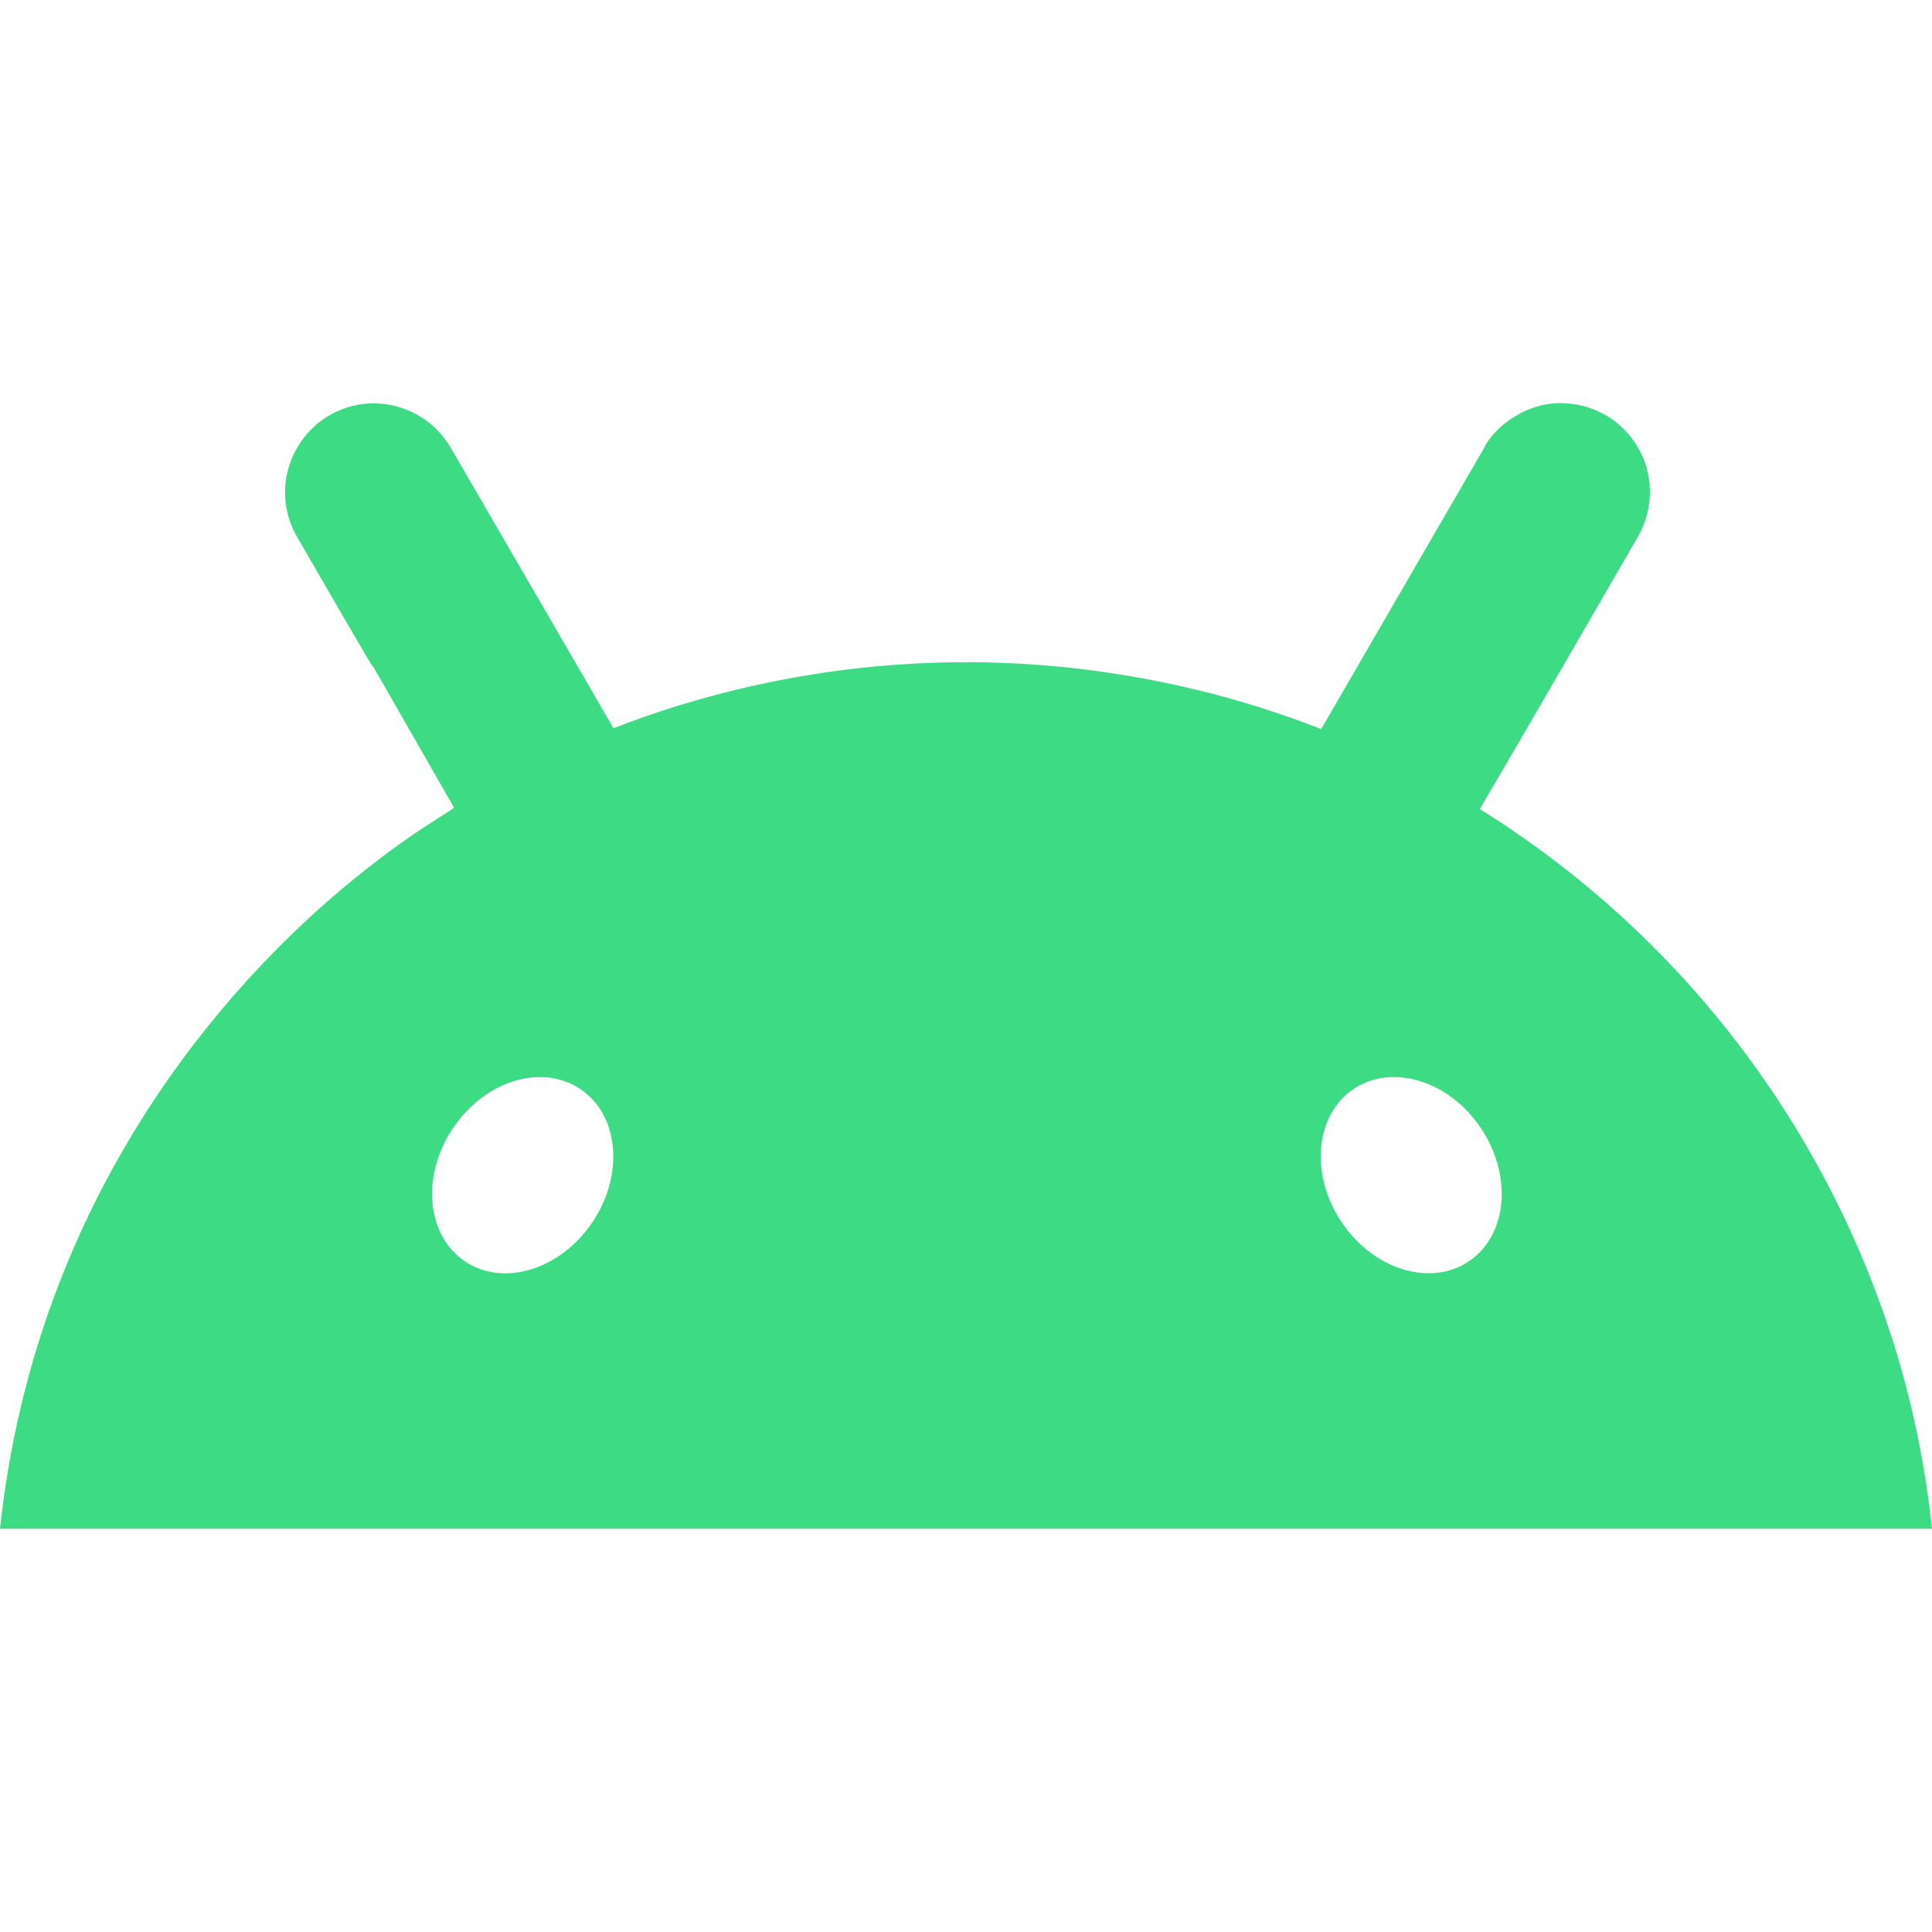
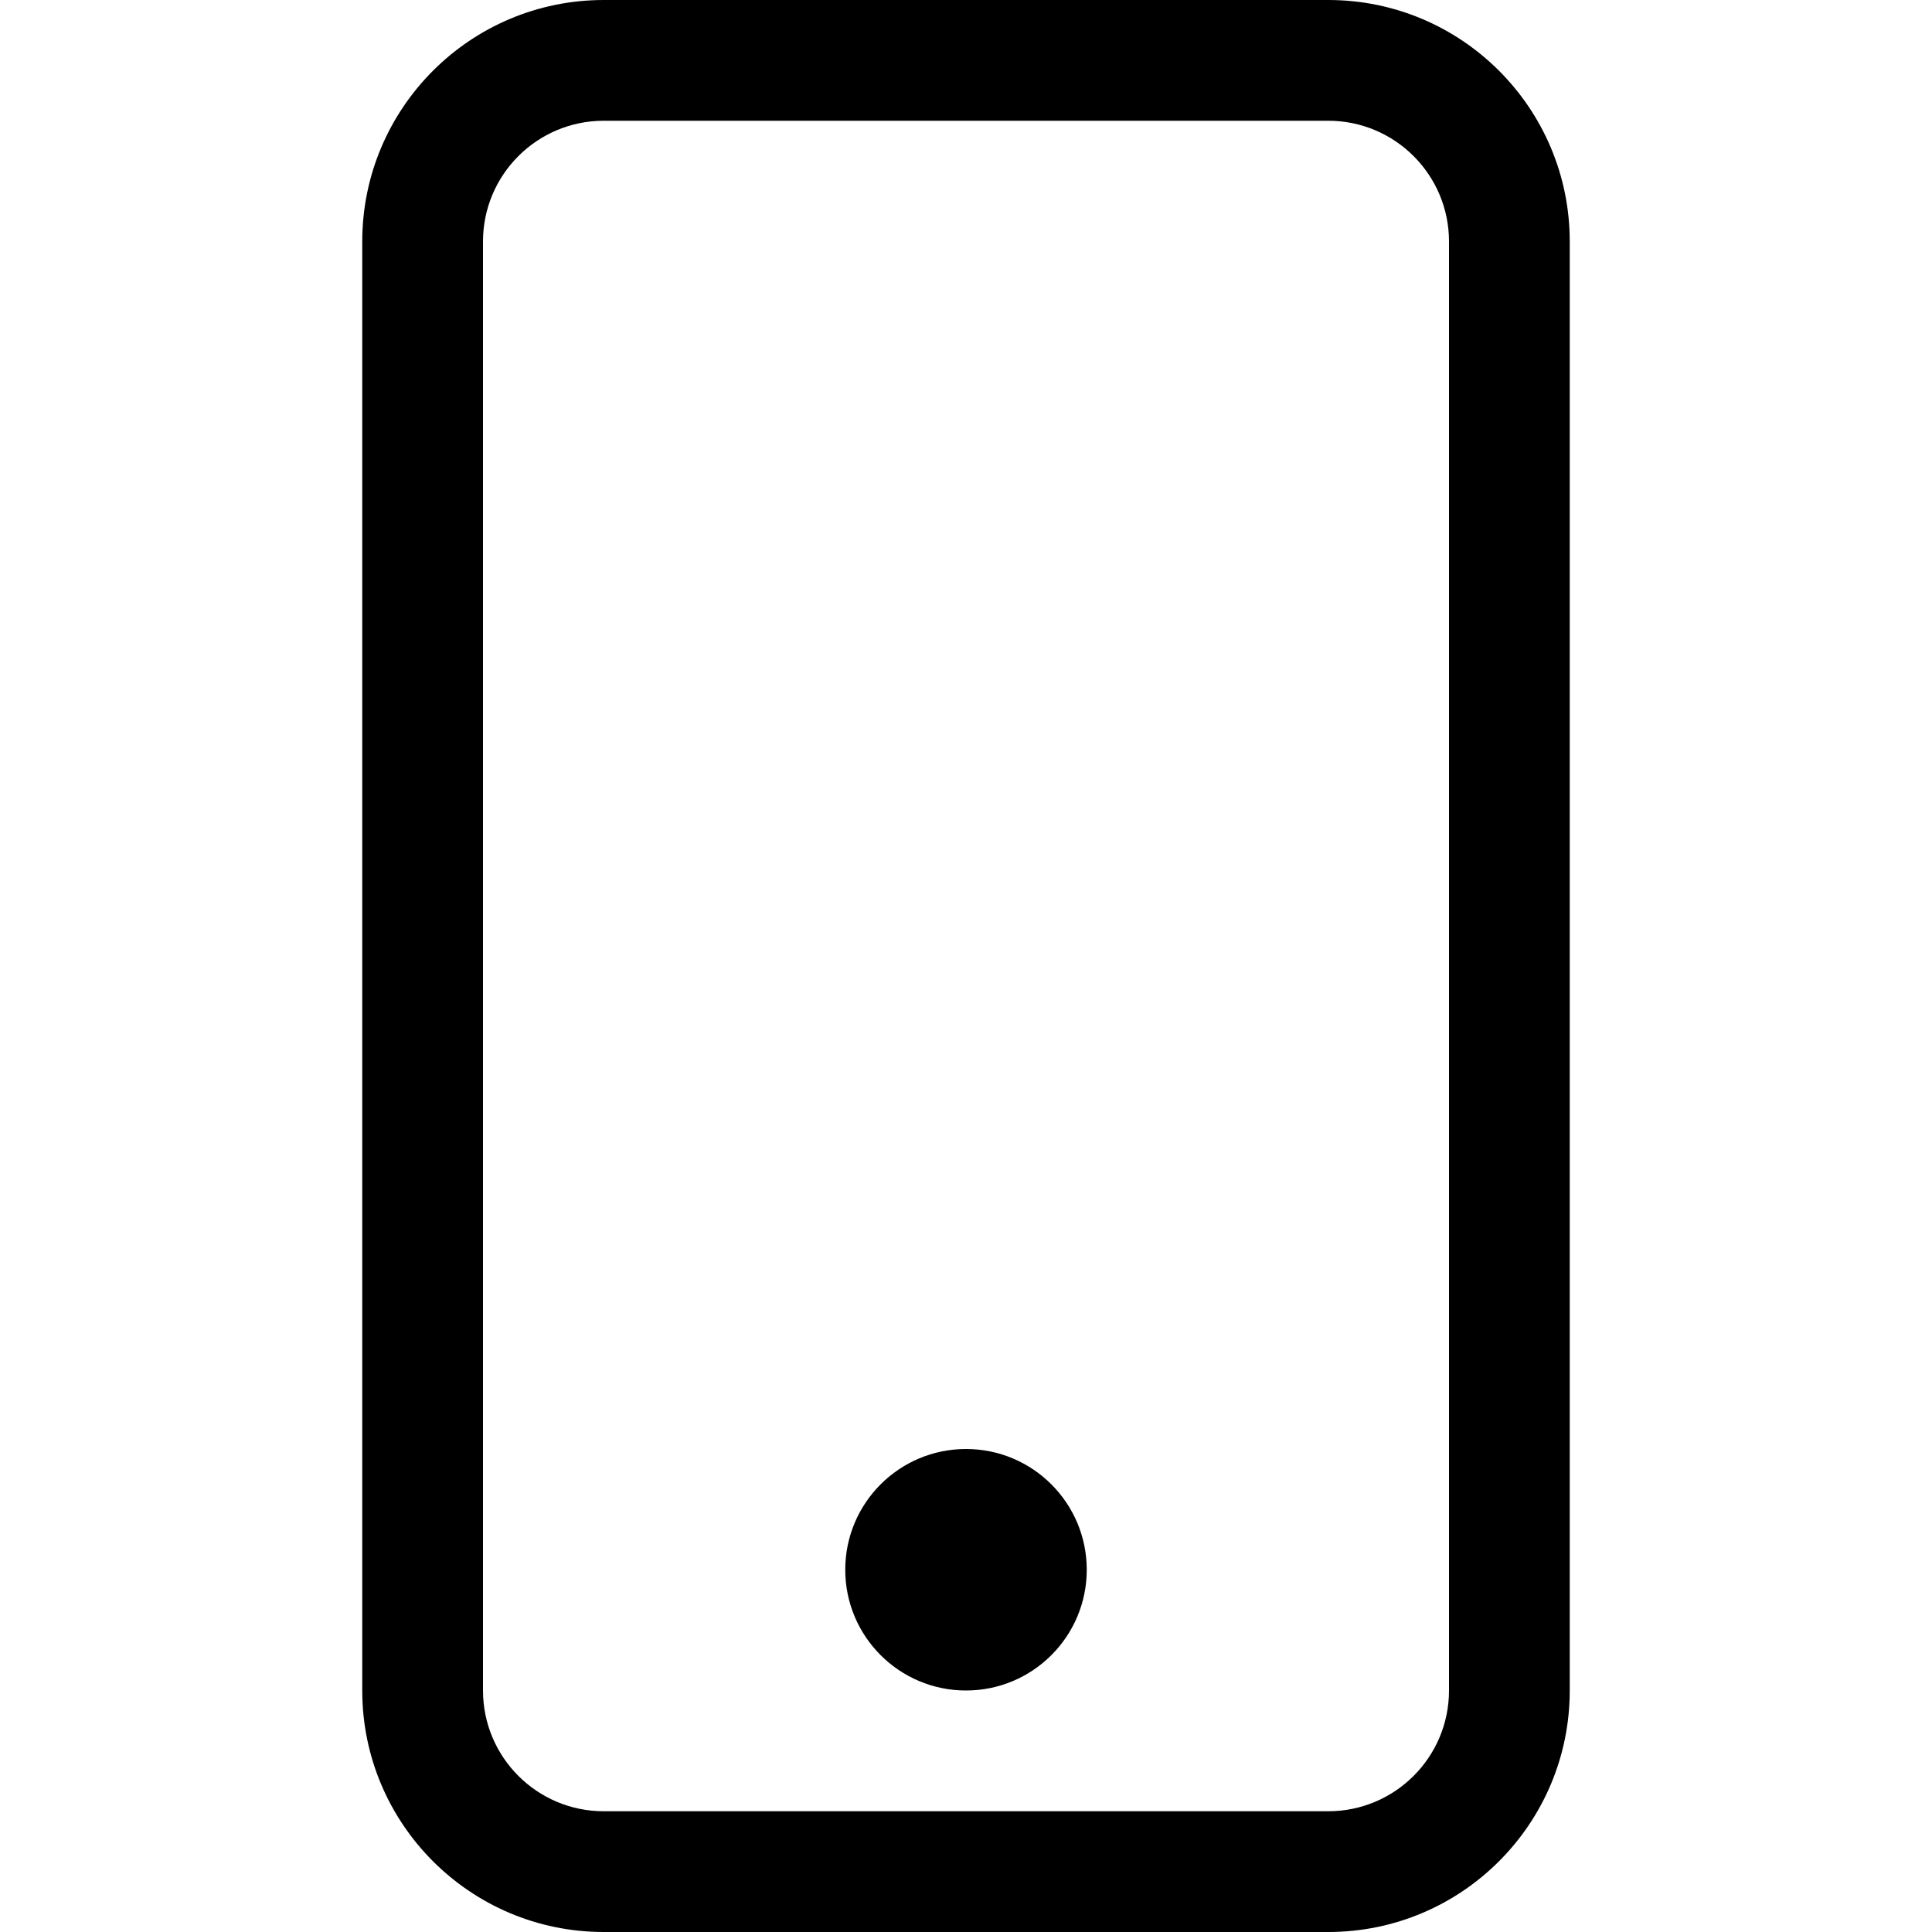
- <svg xmlns="http://www.w3.org/2000/svg" fill="#3DDC84" role="img" viewBox="0 0 24 24">
-   <path d="M18.439 5.559c-.675 1.166-1.352 2.332-2.027 3.498-.037-.015-.074-.029-.111-.043-1.825-.696-3.484-.8-4.42-.787-1.855.018-3.354.464-4.26.82-.084-.149-1.753-3.021-2.022-3.486a1.145 1.145 0 0 0-.141-.191c-.331-.364-.905-.486-1.379-.203-.475.282-.714.936-.389 1.502 1.947 3.37-.097-.216 1.947 3.359.017.031-.495.264-1.393 1.018C2.899 12.176.452 14.772 0 18.99h24c-.119-1.111-.369-2.099-.746-3.068-.744-1.912-1.843-3.293-2.74-4.184a12.105 12.105 0 0 0-2.131-1.688c.659-1.122 1.312-2.256 1.965-3.385.208-.361.189-.796-.008-1.119a1.1 1.1 0 0 0-.852-.533c-.522-.054-.939.313-1.049.545zm-.039 8.461c.394.593.324 1.331-.156 1.65-.48.32-1.188.099-1.582-.494-.394-.593-.324-1.331.156-1.65.473-.315 1.181-.109 1.582.494zM7.207 13.527c.48.32.551 1.058.156 1.65-.394.593-1.104.814-1.584.494-.48-.32-.55-1.058-.156-1.65.401-.602 1.109-.811 1.584-.494z" />
+ <svg xmlns="http://www.w3.org/2000/svg" width="16" height="16" fill="currentColor" class="bi bi-phone" viewBox="0 0 16 16">
+   <path fill-rule="evenodd" d="M11 1H5a1 1 0 0 0-1 1v12a1 1 0 0 0 1 1h6a1 1 0 0 0 1-1V2a1 1 0 0 0-1-1zM5 0a2 2 0 0 0-2 2v12a2 2 0 0 0 2 2h6a2 2 0 0 0 2-2V2a2 2 0 0 0-2-2H5z" />
+   <path fill-rule="evenodd" d="M8 14a1 1 0 1 0 0-2 1 1 0 0 0 0 2z" />
</svg>
